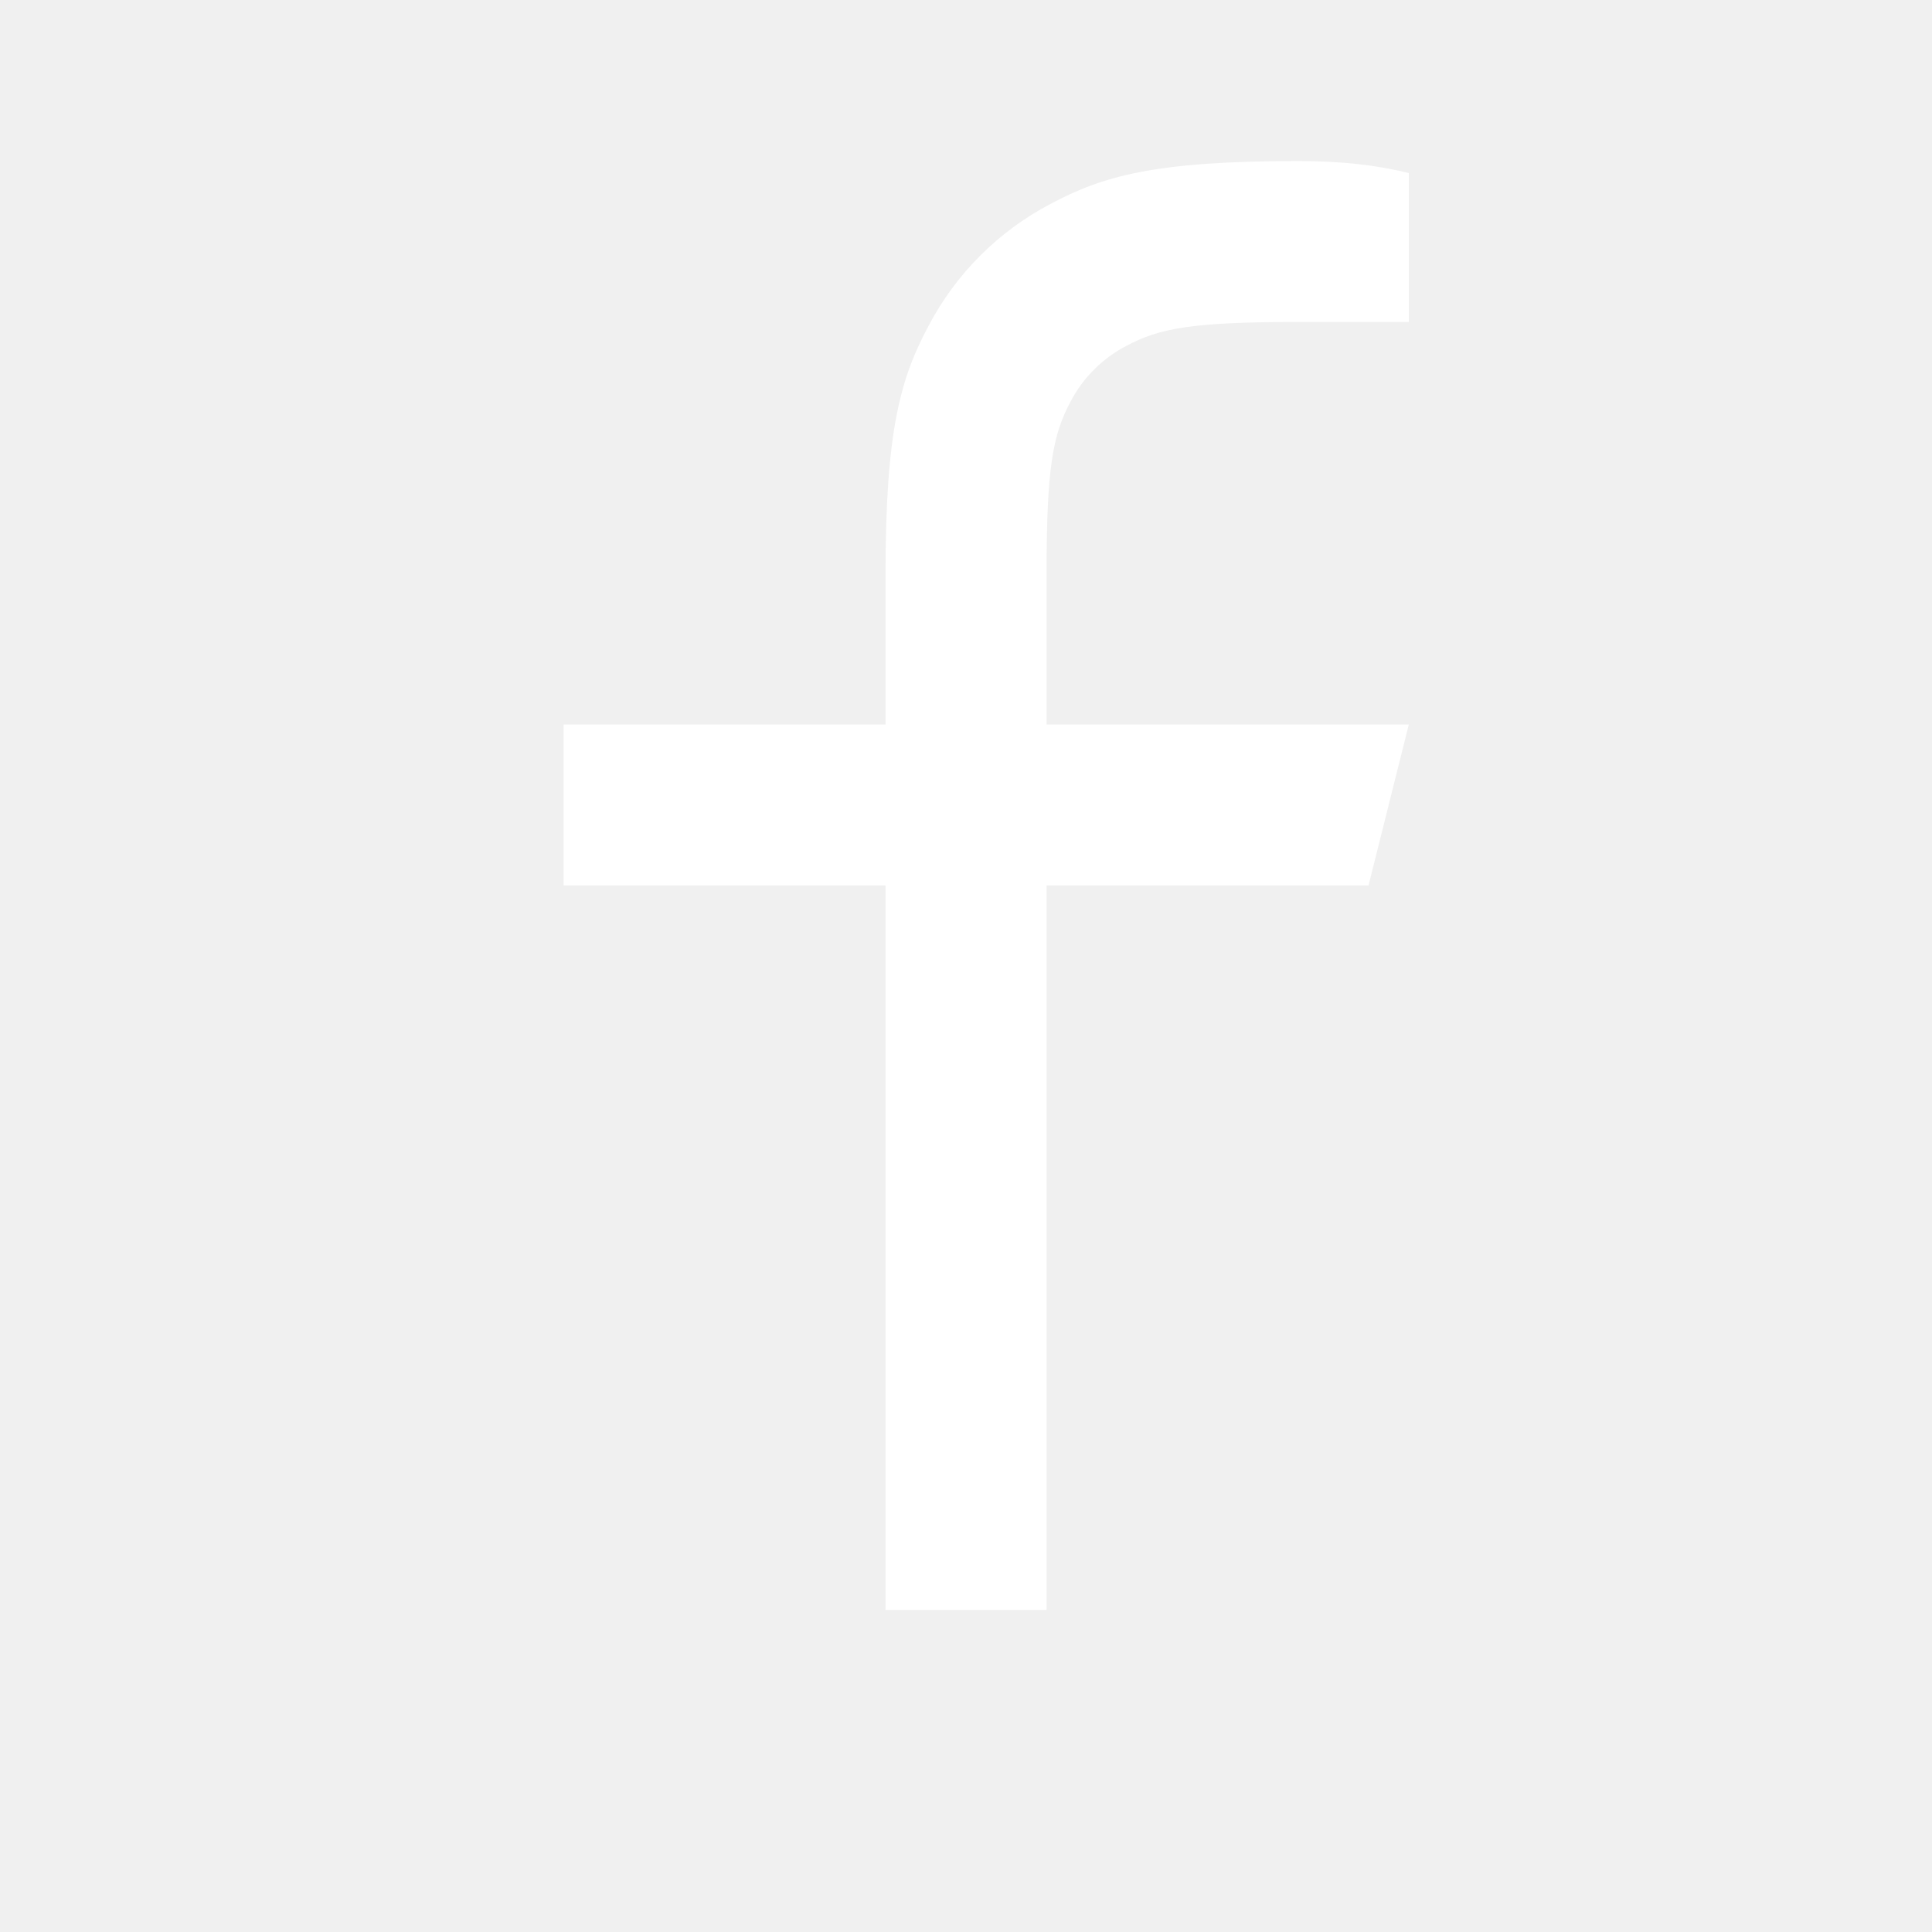
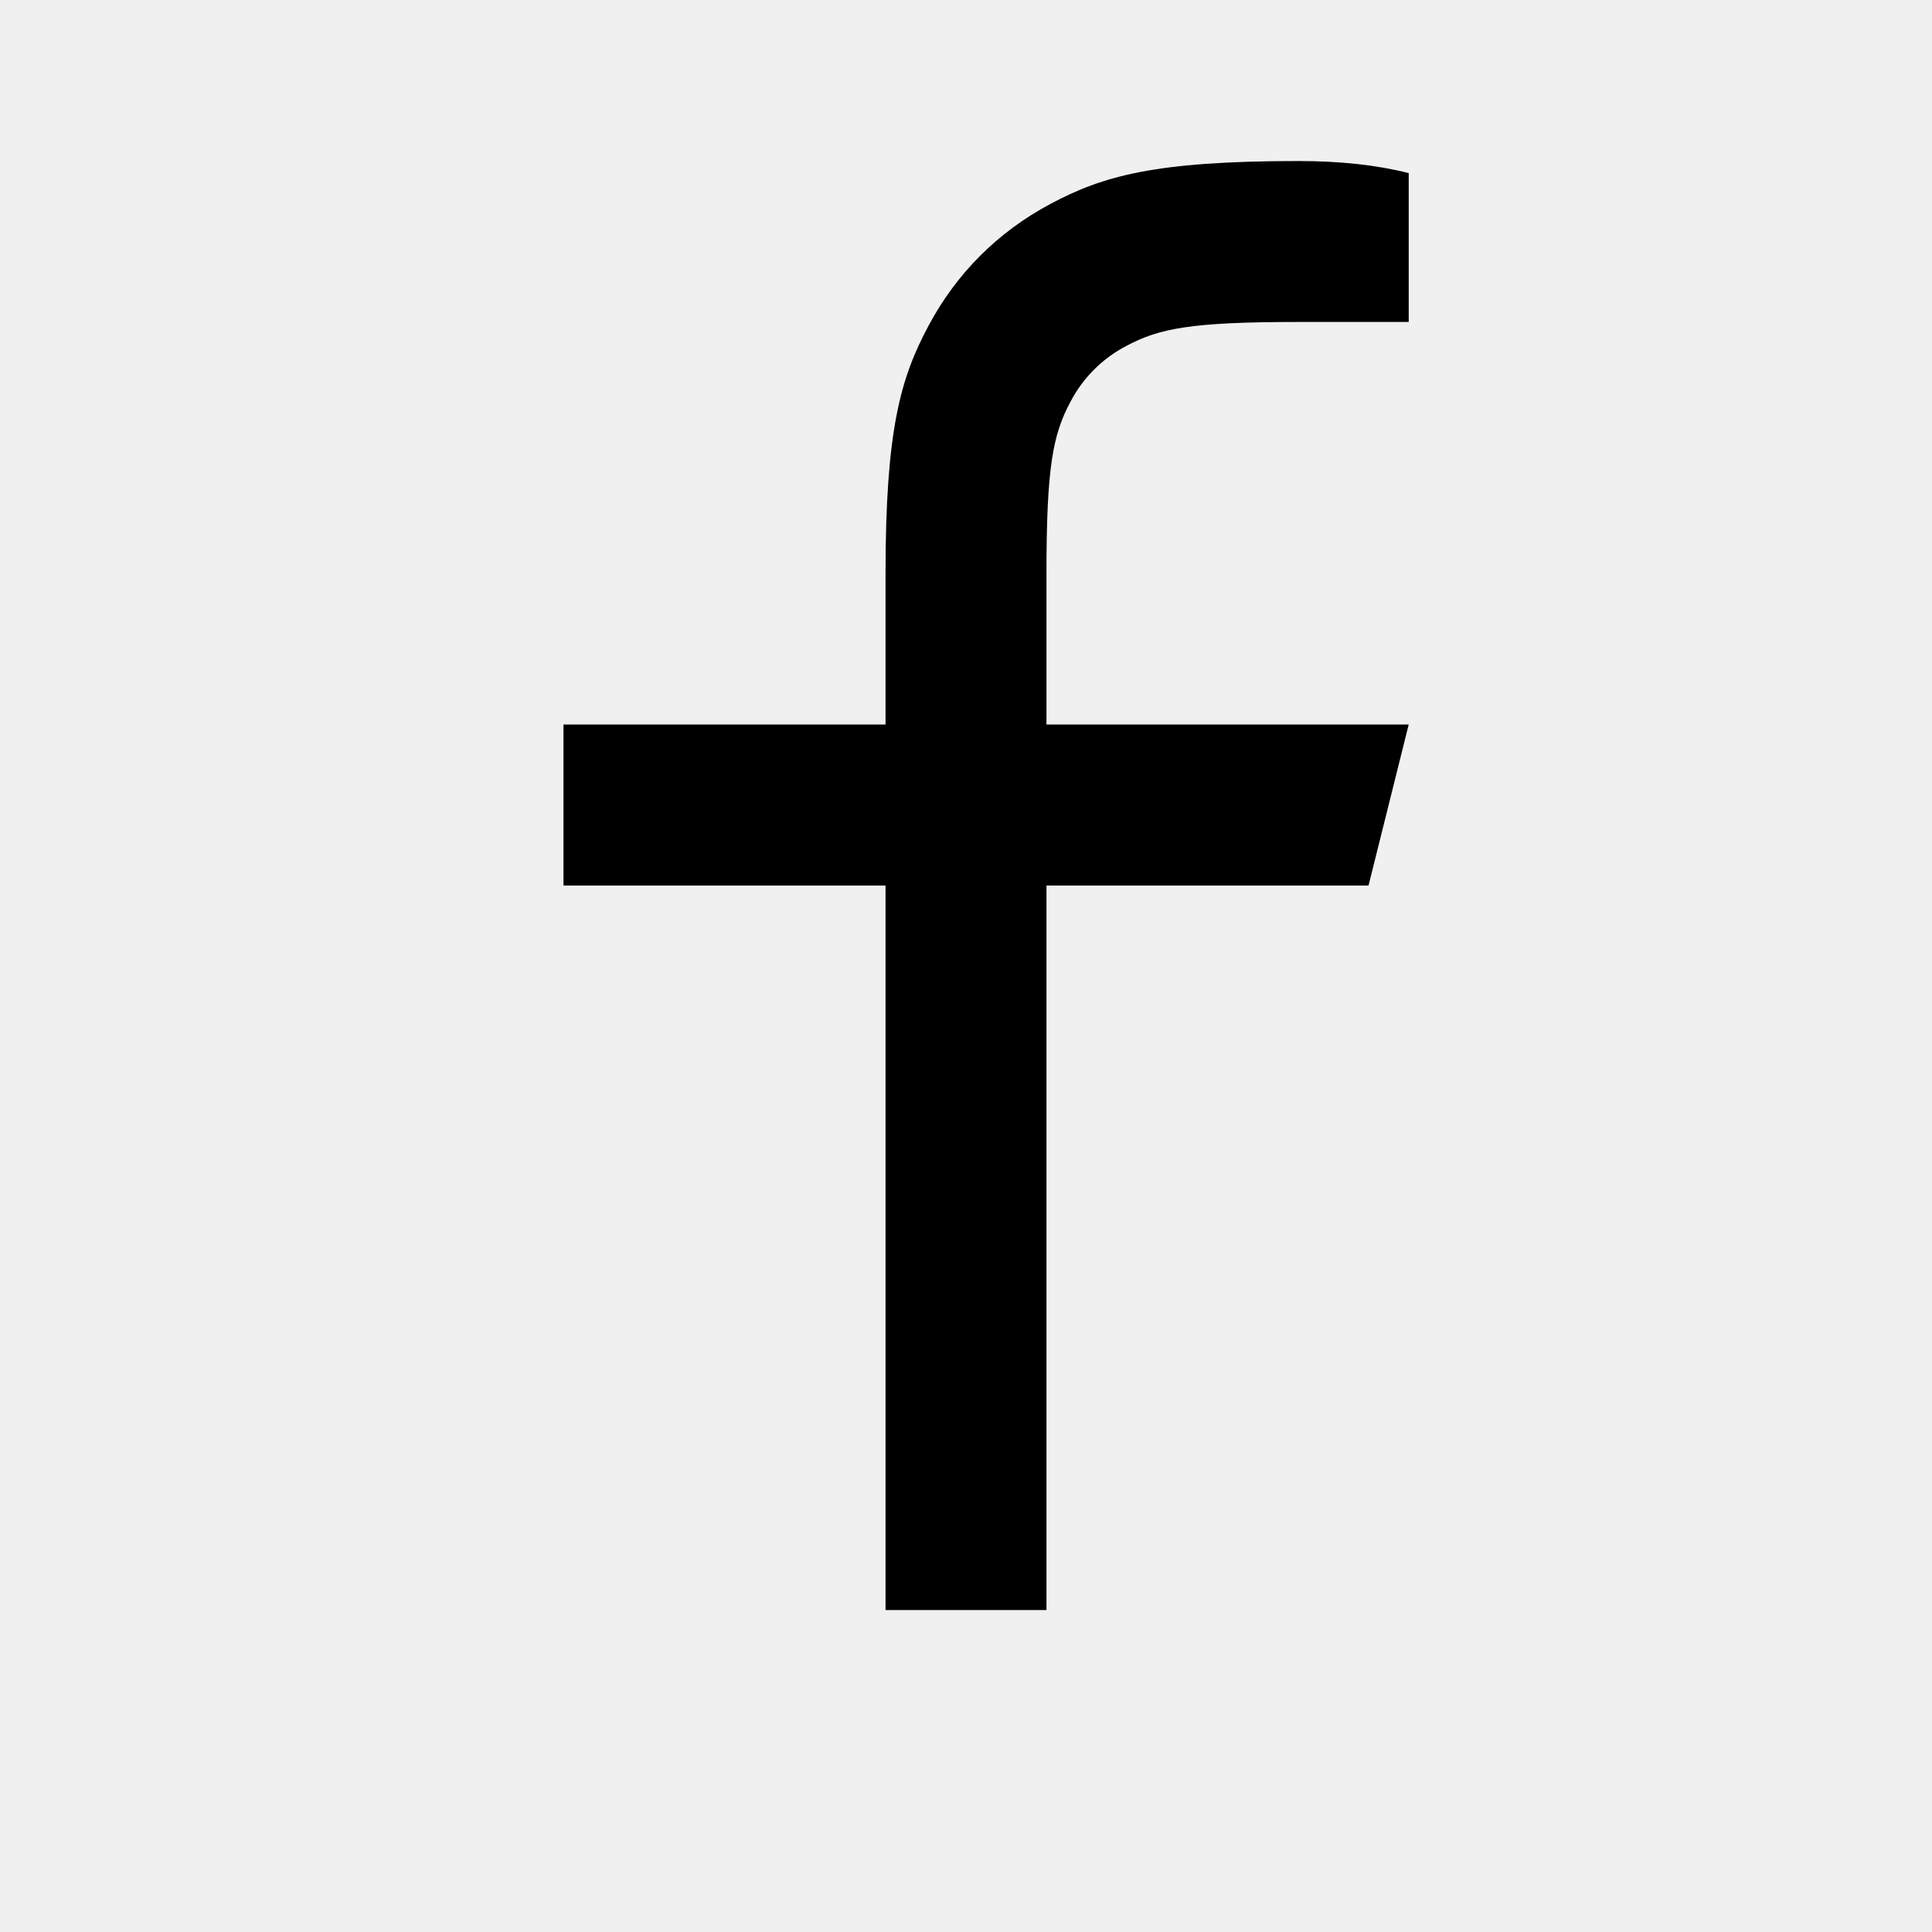
- <svg xmlns="http://www.w3.org/2000/svg" width="20" height="20" fill="none">
-   <path fill="#fff" d="M10.834 7.5h3.75l-.417 1.666h-3.333v7.5H9.167v-7.5H5.834V7.5h3.333V5.94c0-1.486.155-2.025.446-2.568a3 3 0 0 1 1.26-1.26c.543-.29 1.082-.445 2.568-.445q.652 0 1.143.125v1.541h-1.143c-1.104 0-1.44.065-1.782.248a1.36 1.36 0 0 0-.577.577c-.183.343-.248.679-.248 1.782z" />
+ <svg xmlns="http://www.w3.org/2000/svg" width="512" height="512" fill="none" viewBox="0 0 20 20">
+   <path fill="currentColor" d="M10.833 7.5h3.75l-.416 1.667h-3.334v7.5H9.167v-7.5H5.833V7.5h3.334V5.94c0-1.486.154-2.025.445-2.568.29-.543.717-.97 1.26-1.26s1.082-.445 2.568-.445q.653 0 1.143.125v1.541H13.44c-1.103 0-1.44.065-1.782.249a1.36 1.36 0 0 0-.576.576c-.184.343-.249.679-.249 1.782z" />
</svg>
